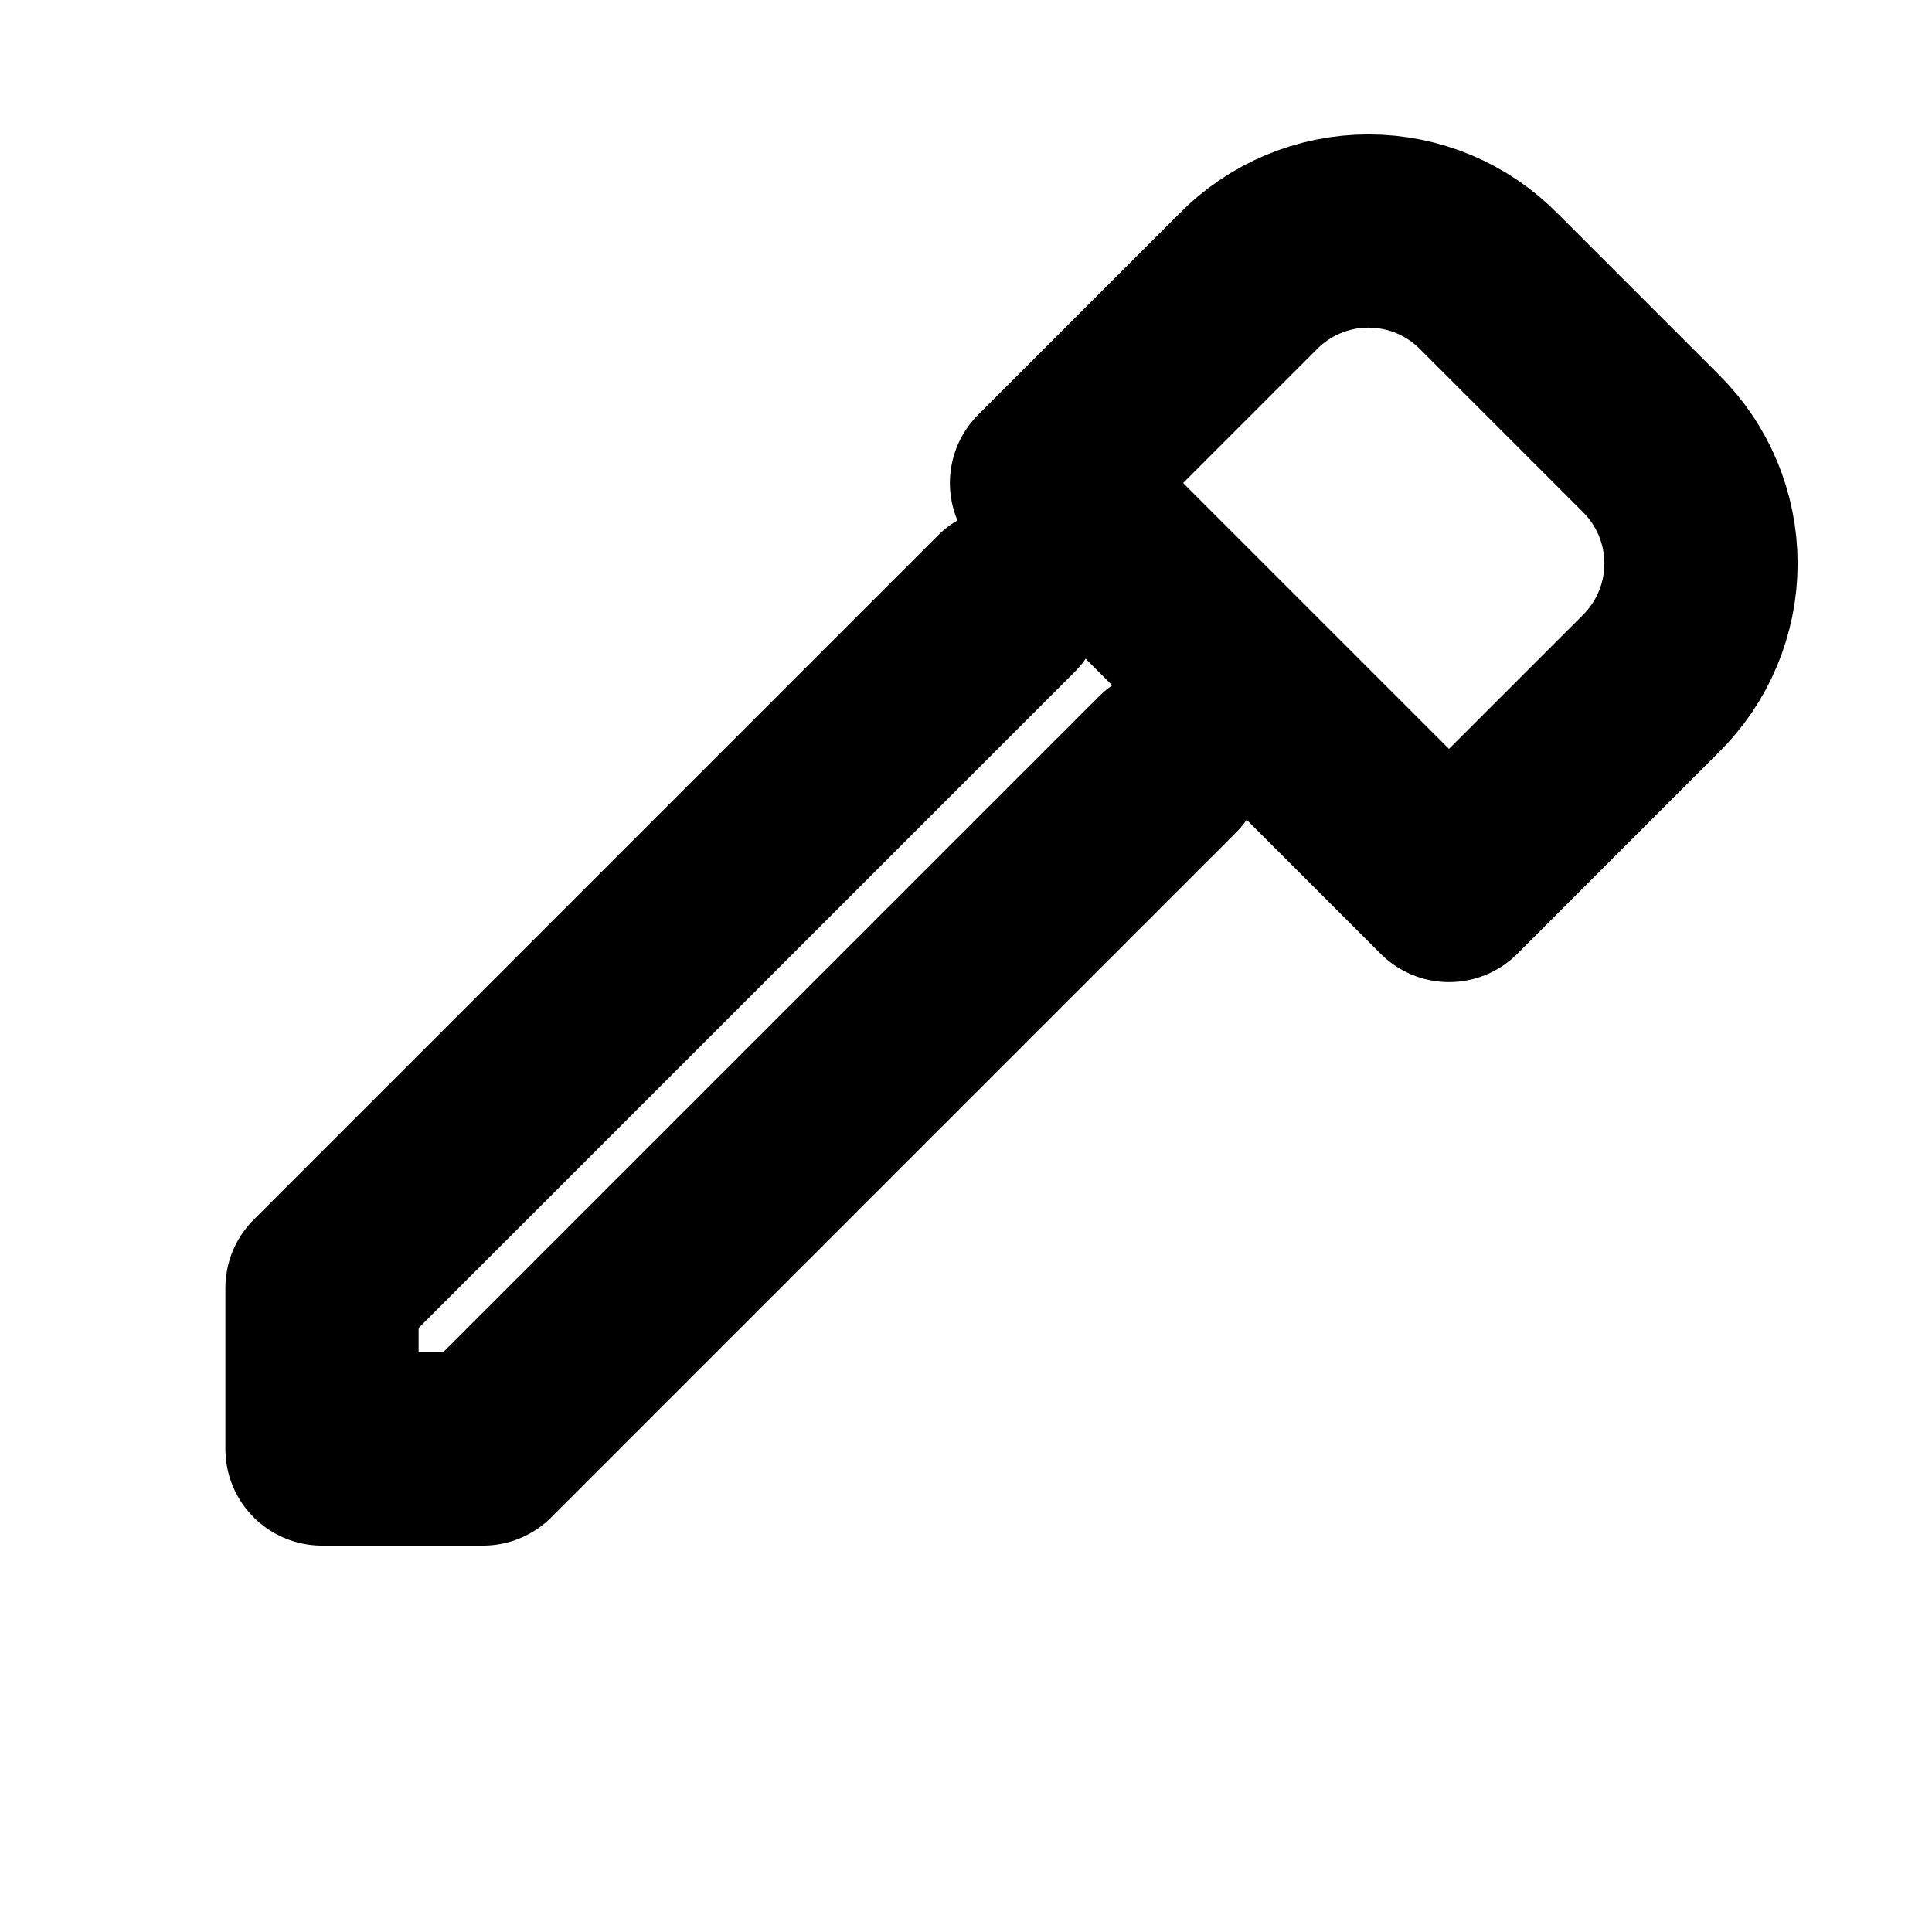
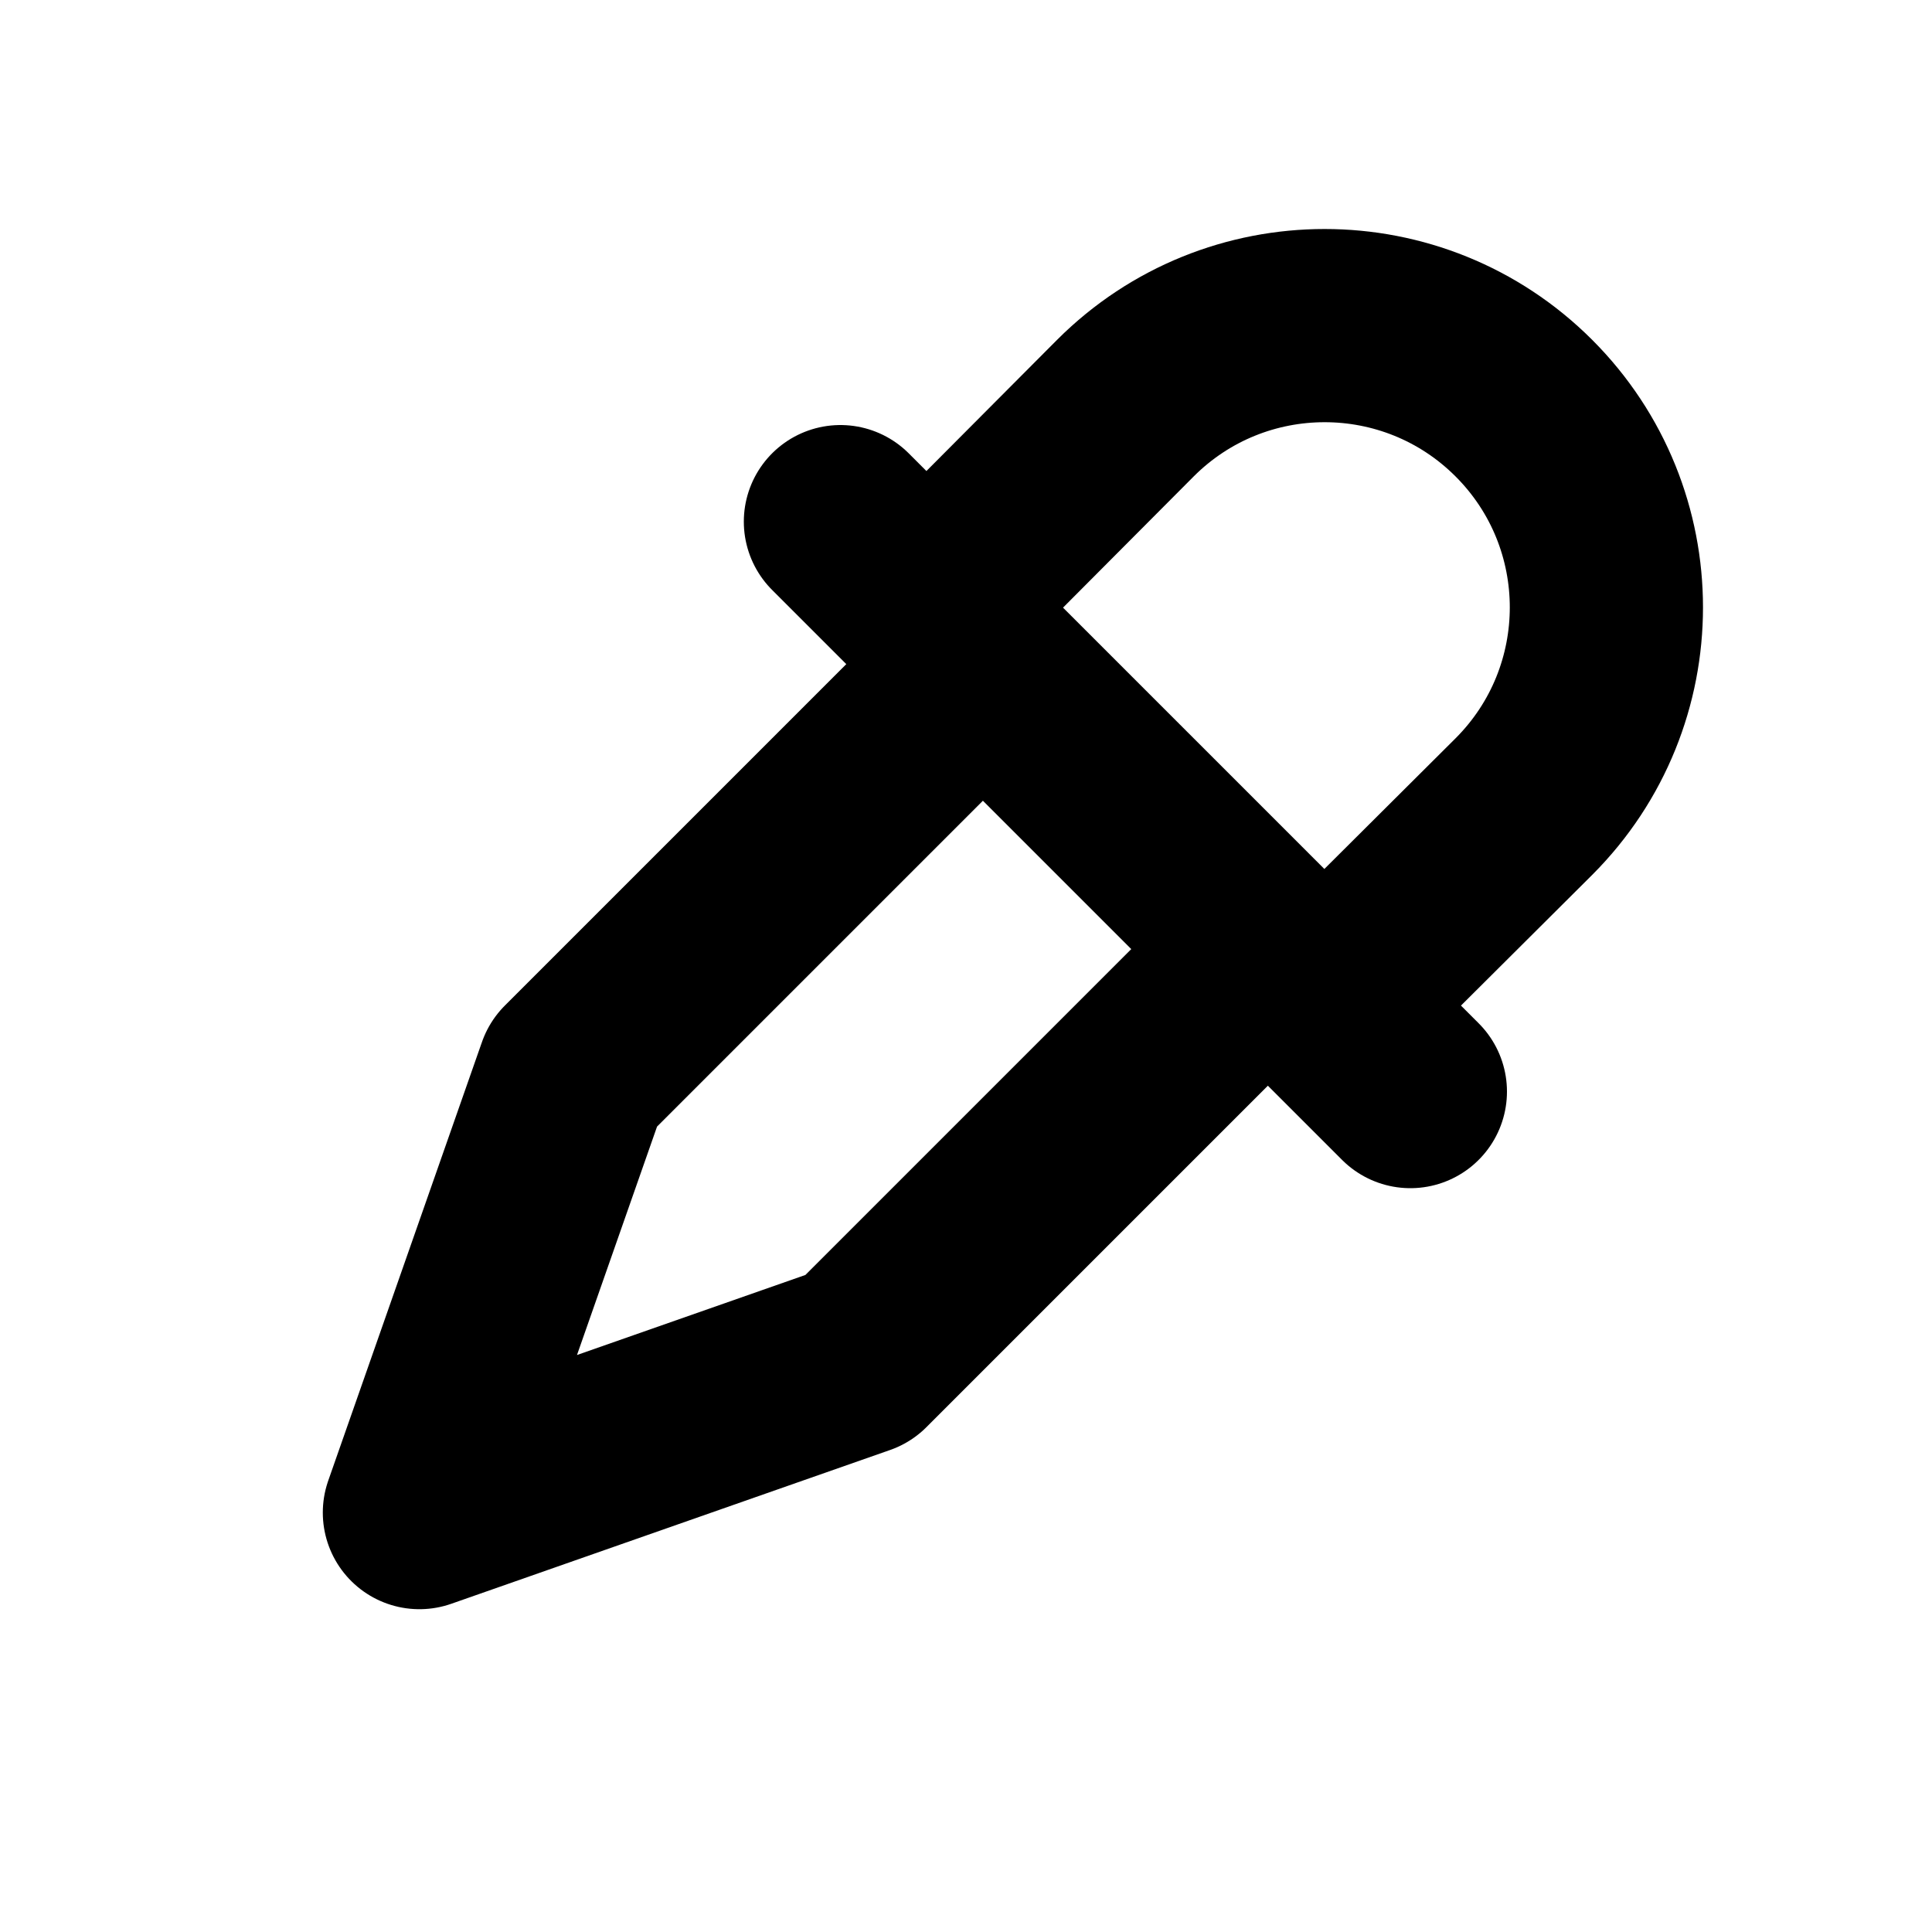
<svg xmlns="http://www.w3.org/2000/svg" width="24" height="24" viewBox="0 0 24 24" fill="none" stroke="currentColor" stroke-width="2.4" stroke-linecap="round" stroke-linejoin="round">
-   <path d="M13 6l5 5 M15.5 3.5a2.1 2.1 0 0 1 3 0l2 2a2.1 2.1 0 0 1 0 3L18 11 13 6z M14.5 9.5L6 18H4v-2l8.5-8.5" />
+   <path d="M11.51 7.55L13.98 5.07A3.5 3.5 0 0 1 18.93 10.02L16.45 12.49 M10.44 6.48L17.52 13.56 M12.21 8.25L7.12 13.34L5.21 18.79L10.66 16.88L15.75 11.79" />
</svg>
